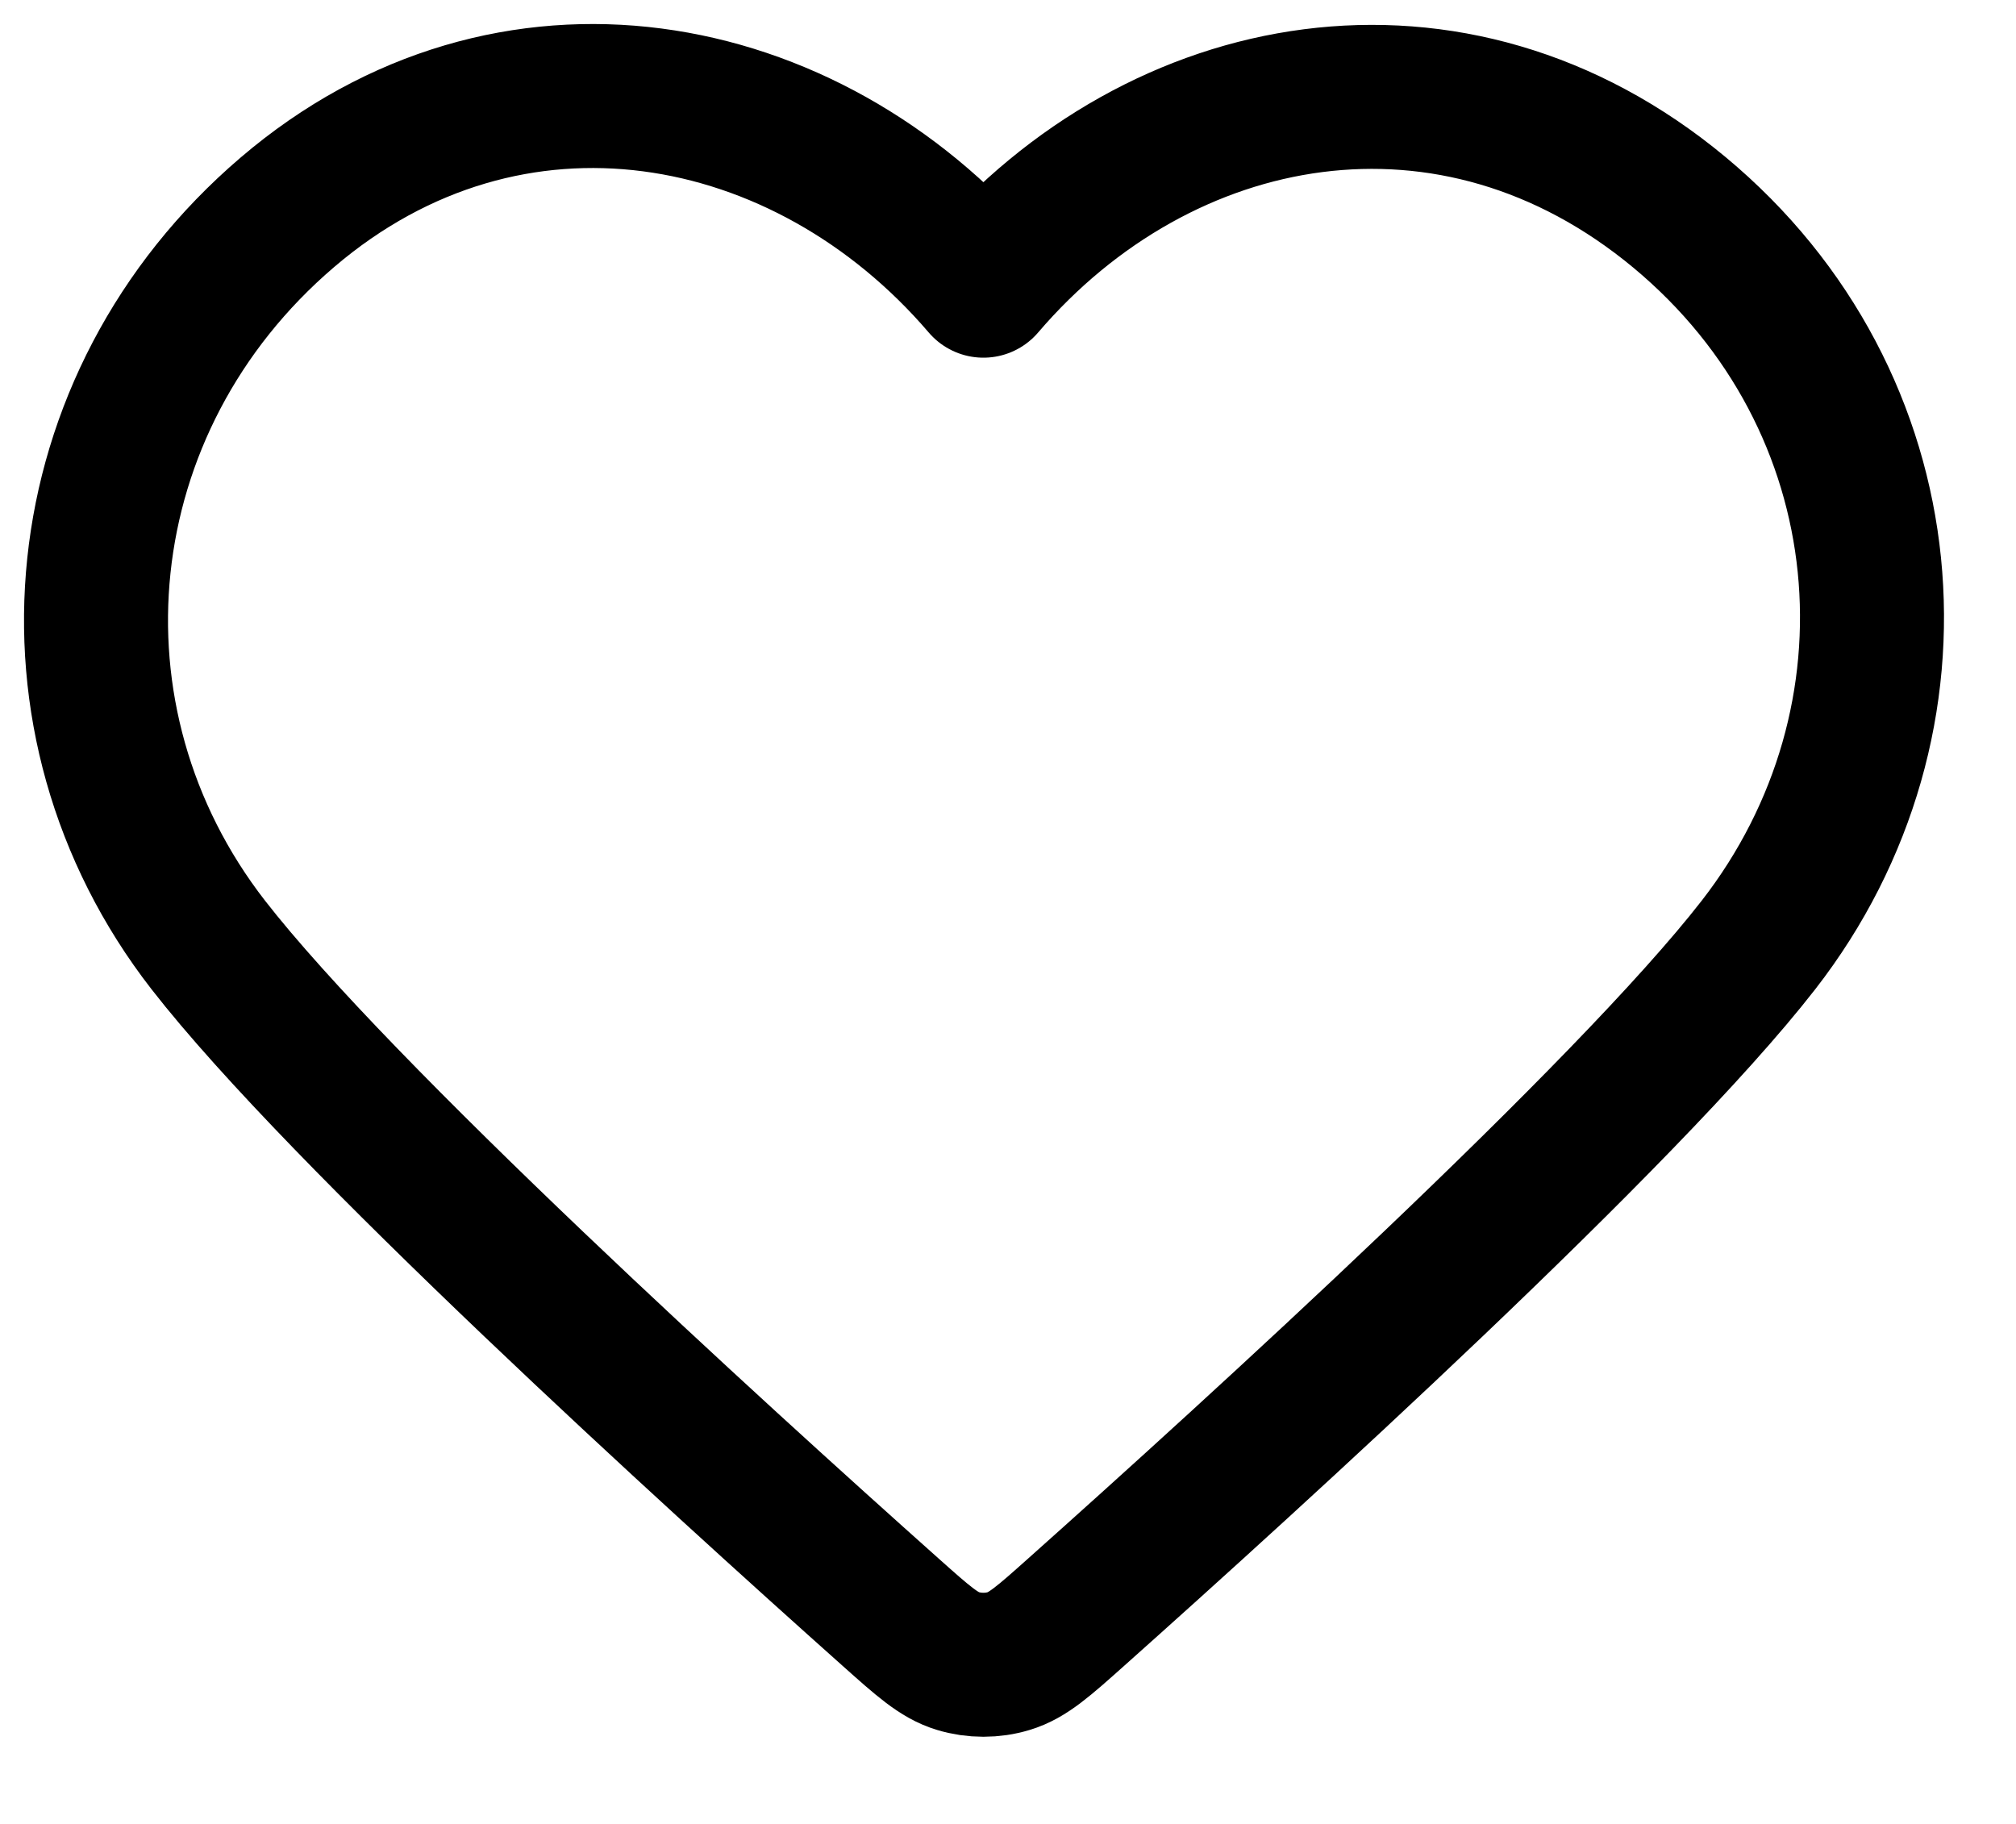
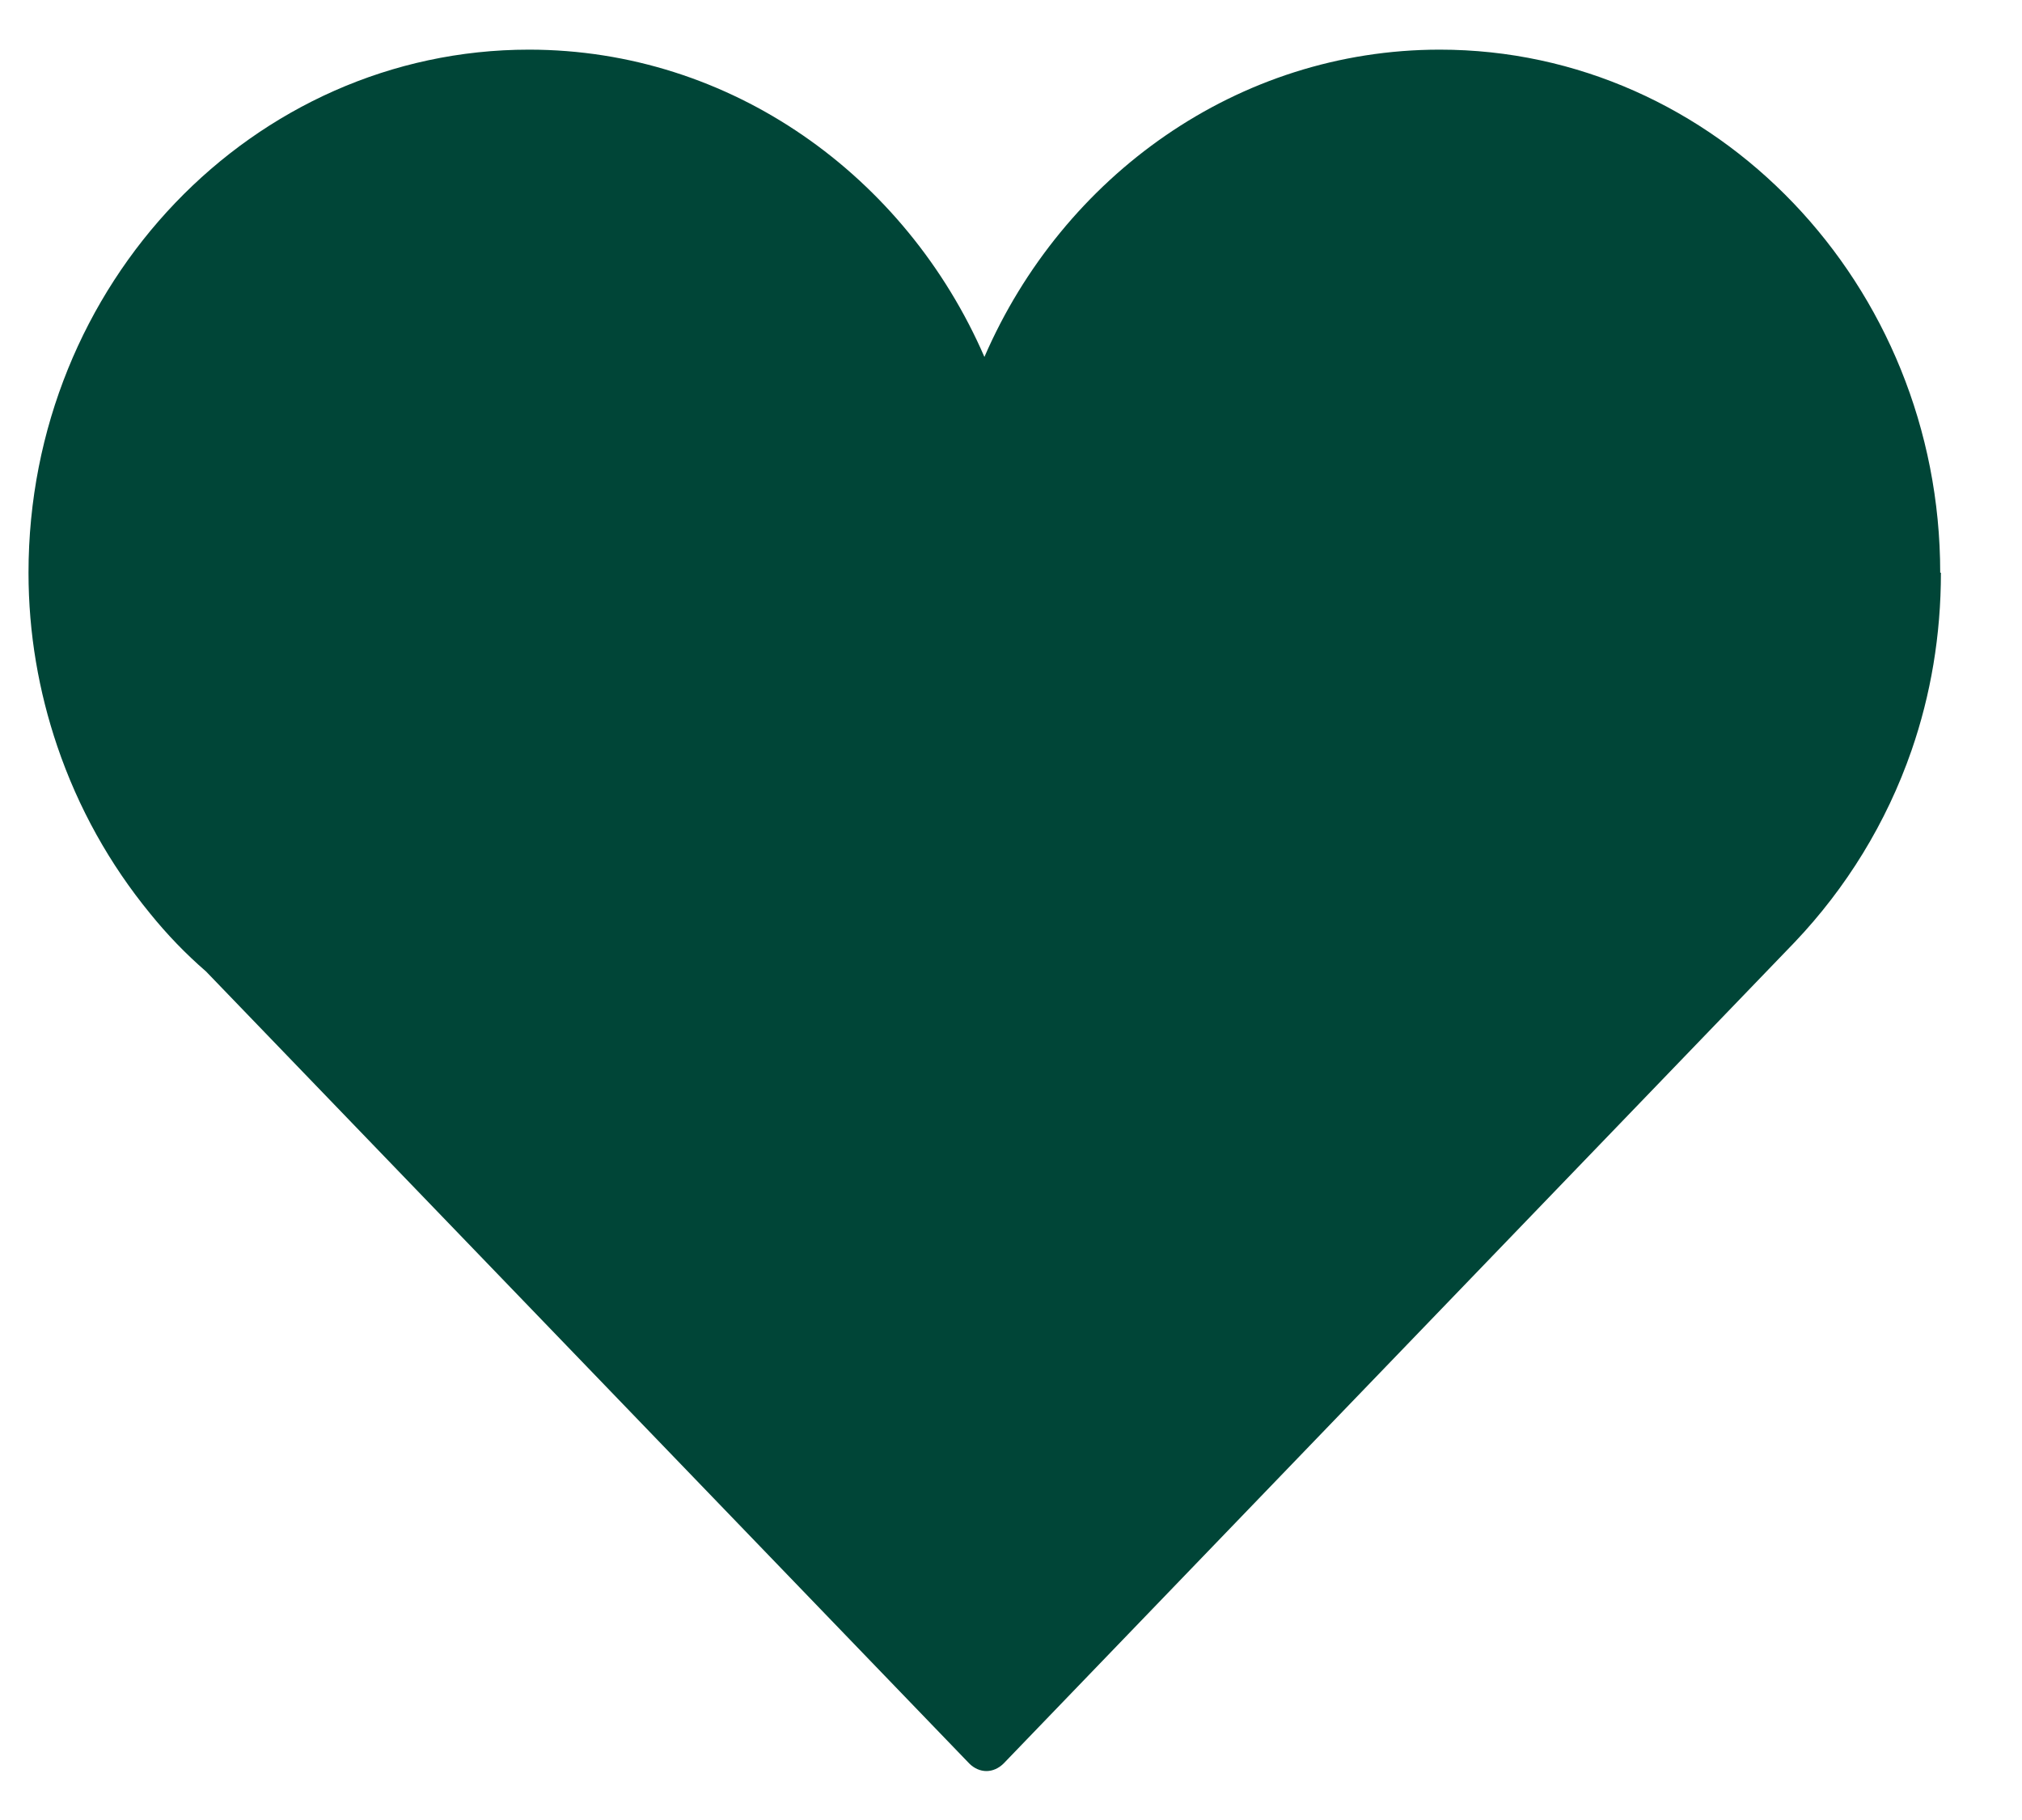
- <svg xmlns="http://www.w3.org/2000/svg" width="21" height="19" viewBox="0 0 21 19" fill="none">
-   <path fill-rule="evenodd" clip-rule="evenodd" d="M10.244 2.976C8.394 0.814 5.31 0.232 2.993 2.212C0.676 4.192 0.35 7.502 2.169 9.843C3.544 11.612 7.448 15.163 9.277 16.794C9.613 17.094 9.781 17.244 9.978 17.303C10.149 17.355 10.339 17.355 10.509 17.303C10.706 17.244 10.874 17.094 11.21 16.794C13.039 15.163 16.944 11.612 18.318 9.843C20.138 7.502 19.851 4.171 17.494 2.212C15.137 0.253 12.093 0.814 10.244 2.976Z" stroke="black" stroke-width="1.5" stroke-linecap="round" stroke-linejoin="round" />
+ <svg xmlns="http://www.w3.org/2000/svg" width="20" height="18" viewBox="0 0 20 18" fill="none">
+   <path d="M19.191 5.664C19.191 2.814 16.969 0.491 14.241 0.491C12.242 0.491 10.513 1.74 9.737 3.53C8.96 1.74 7.231 0.491 5.232 0.491C2.504 0.491 0.282 2.807 0.282 5.664C0.282 6.265 0.383 6.839 0.566 7.379C0.775 7.994 1.086 8.548 1.484 9.034C1.653 9.243 1.835 9.432 2.038 9.608L9.588 17.442C9.635 17.489 9.696 17.516 9.757 17.516C9.818 17.516 9.878 17.489 9.926 17.442L17.753 9.317C18.259 8.784 18.658 8.142 18.908 7.42C19.097 6.873 19.198 6.285 19.198 5.664H19.191Z" fill="#004537" />
</svg>
